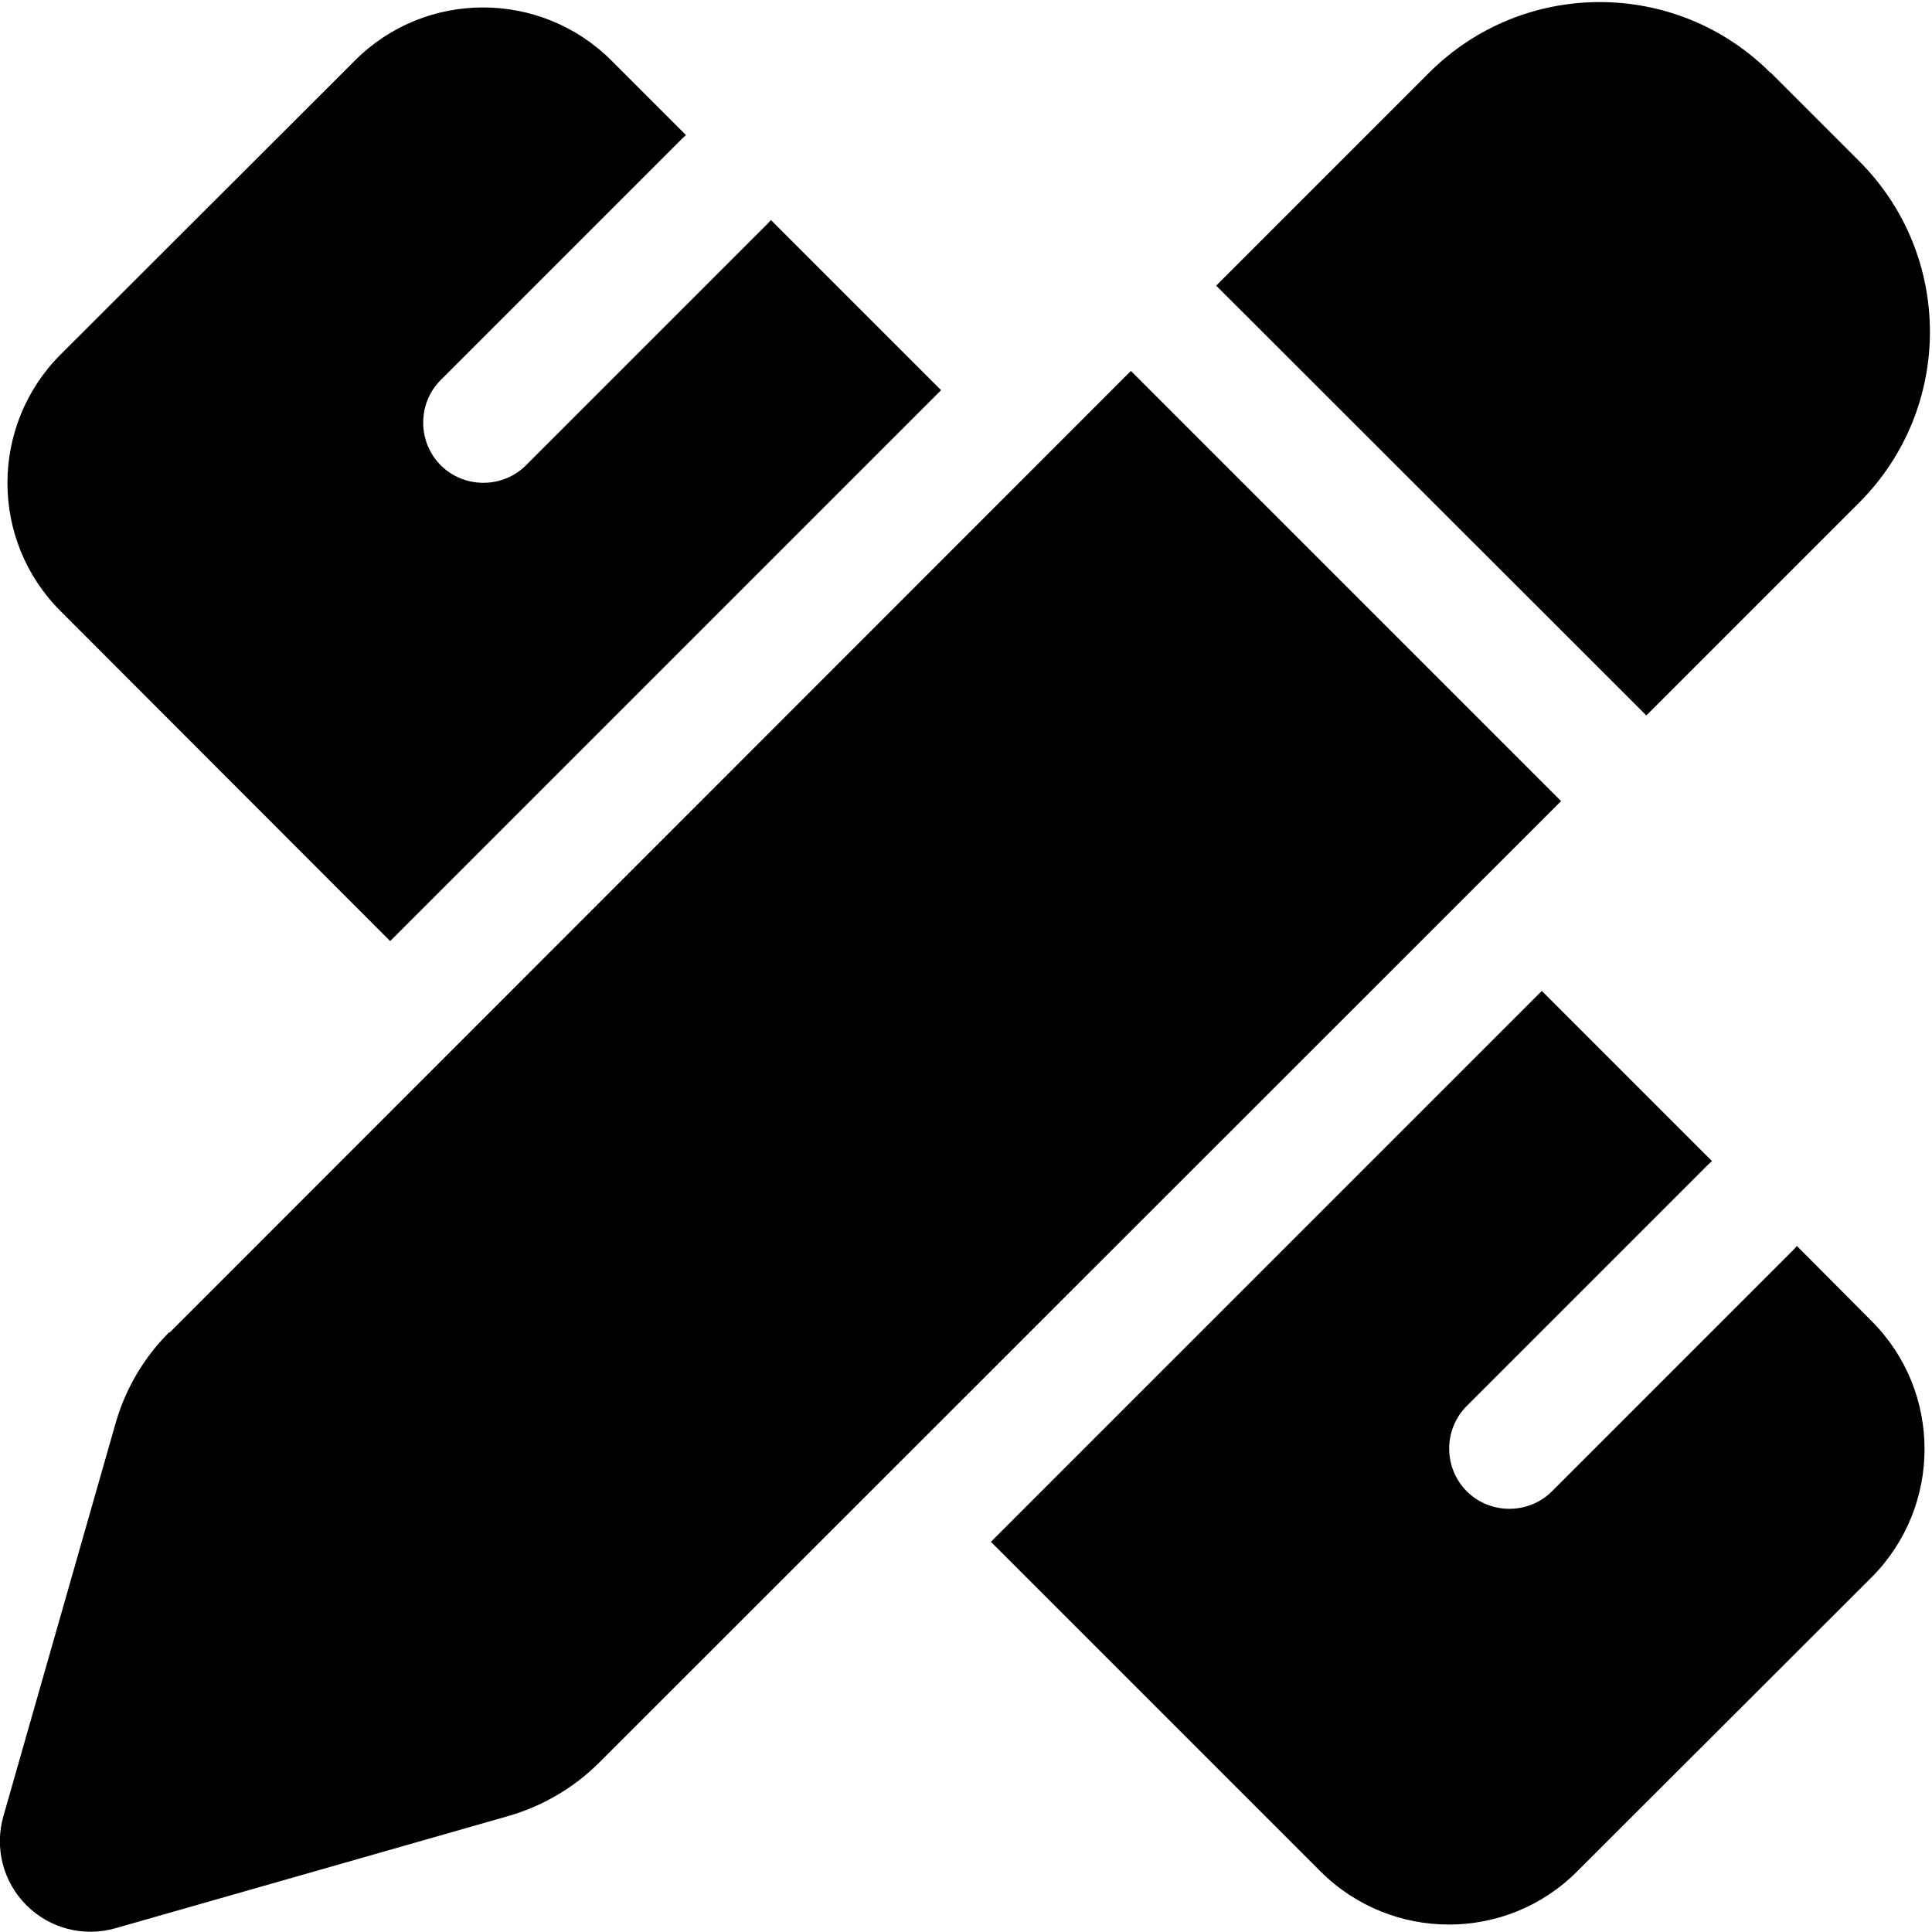
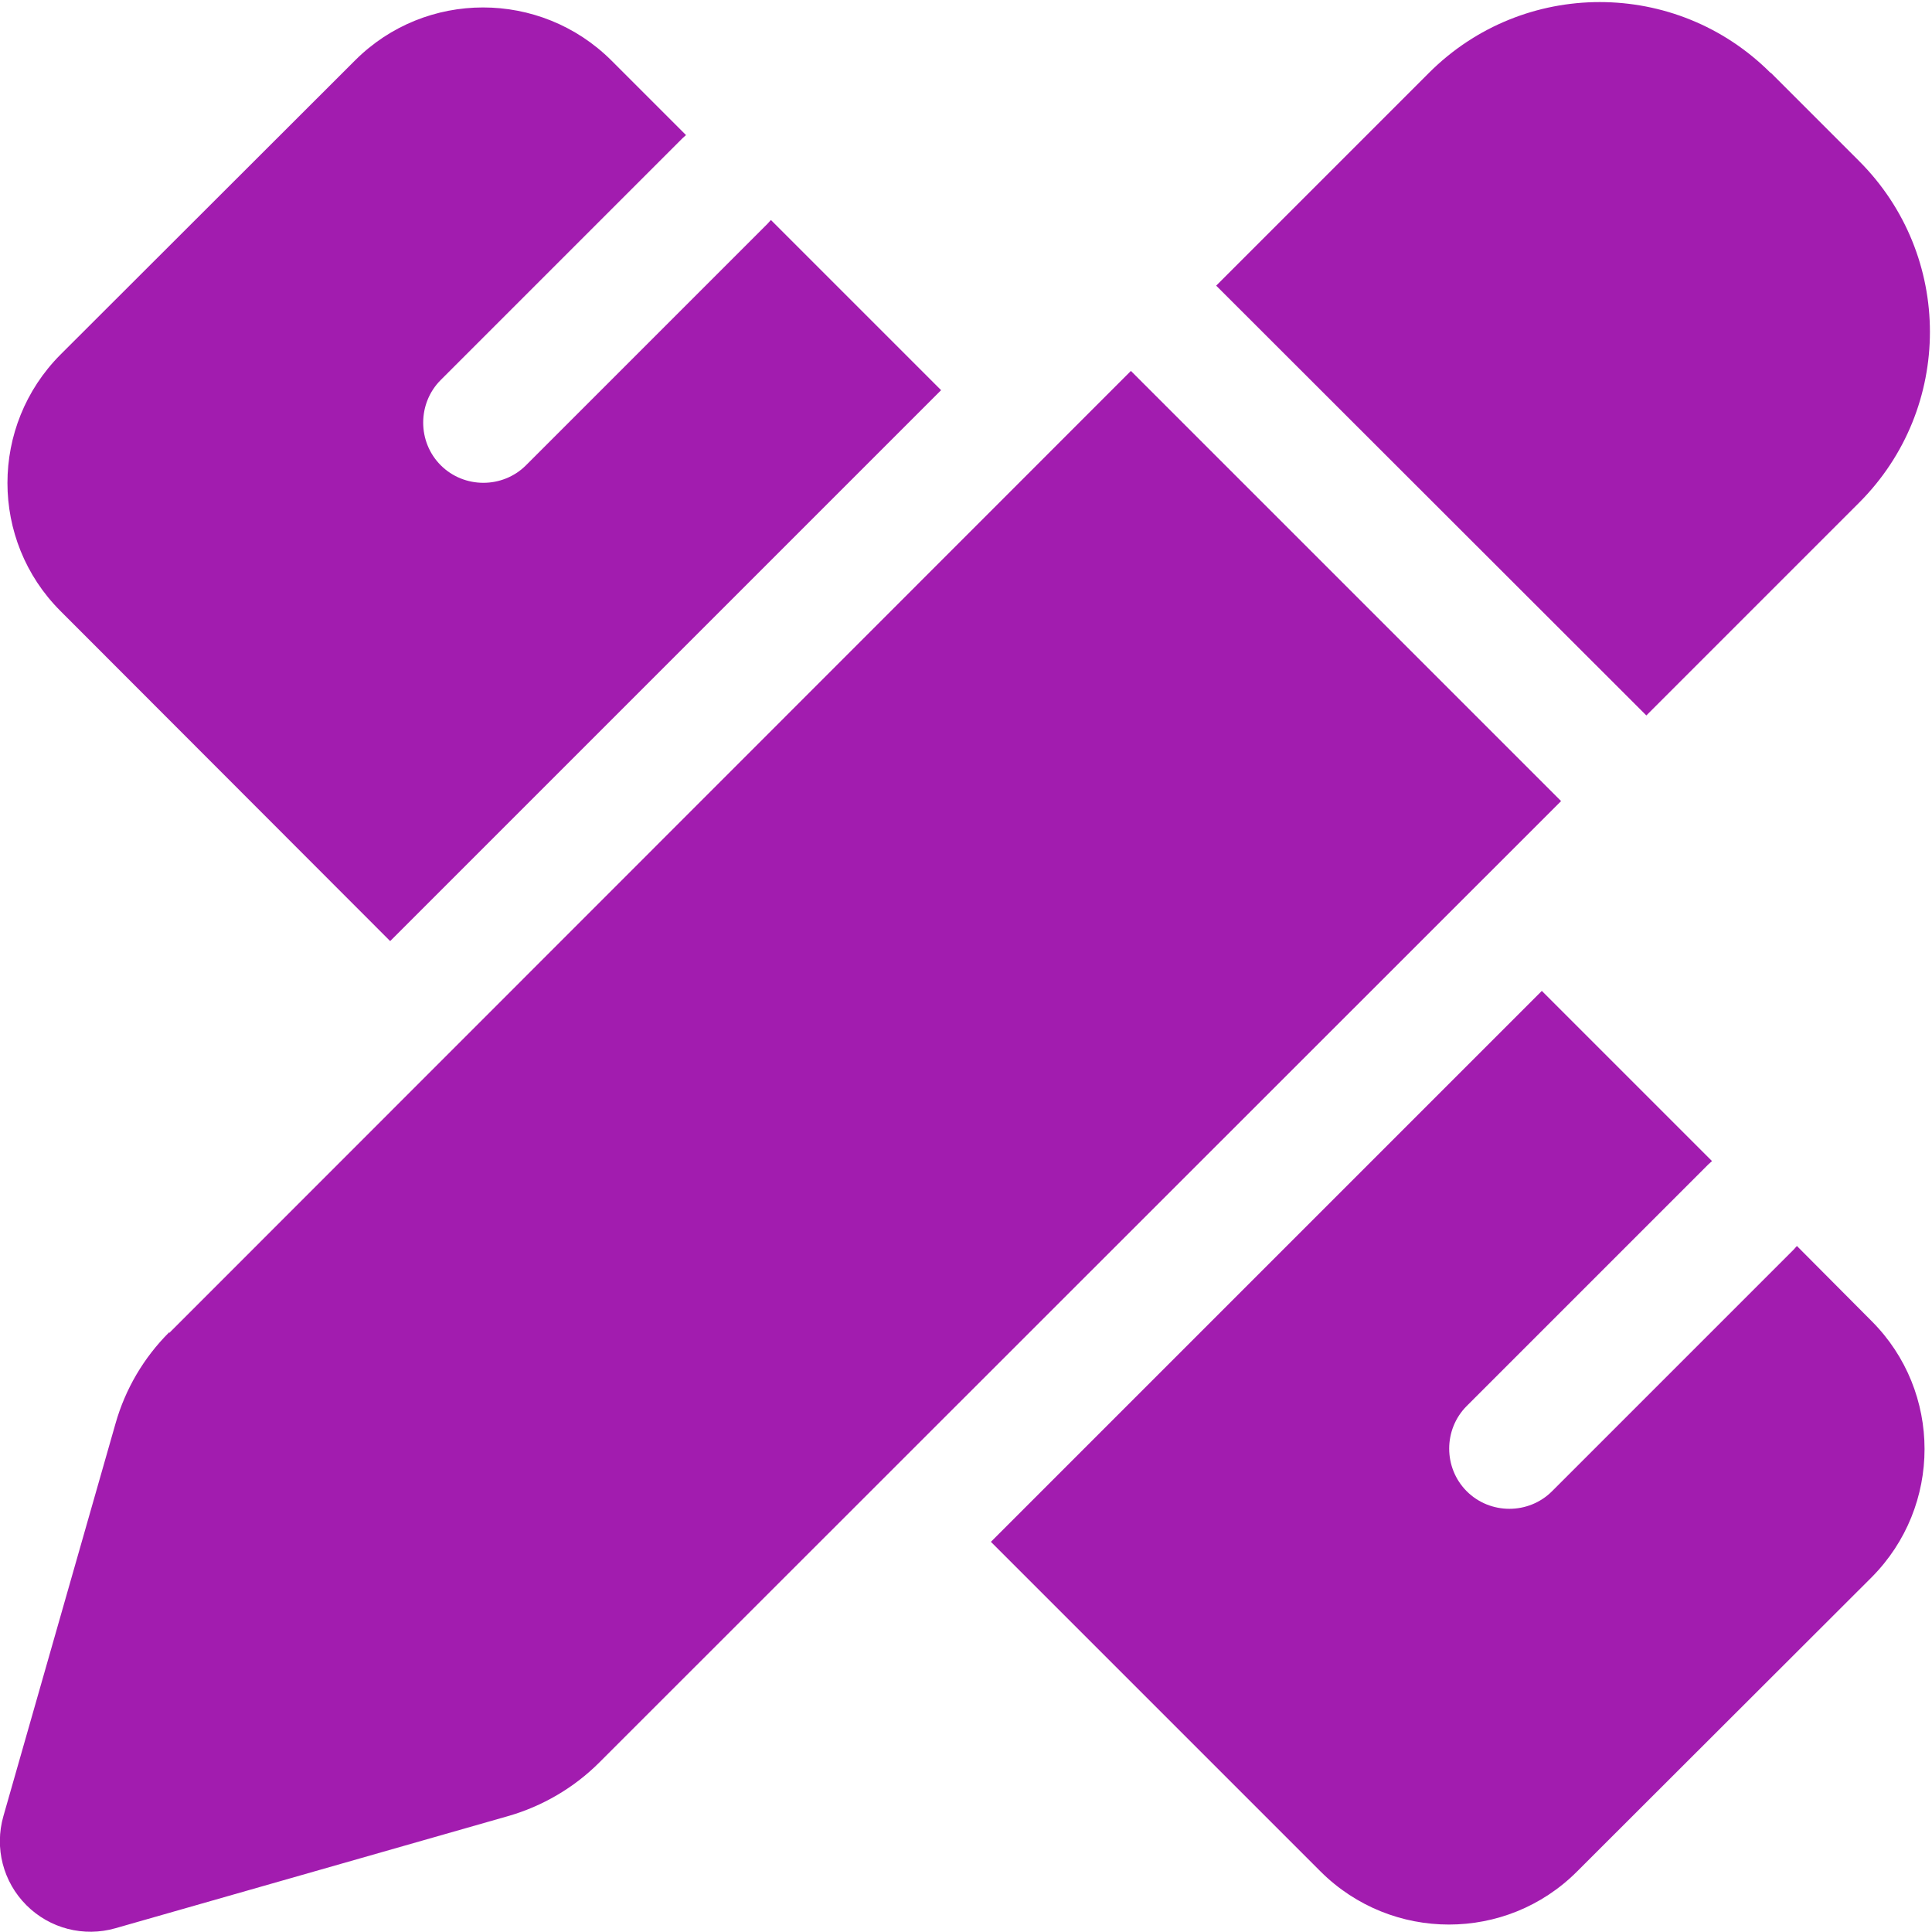
<svg xmlns="http://www.w3.org/2000/svg" viewBox="0 0 512 512">
-   <path d="M469.3 19.3l23.4 23.4c25 25 25 65.5 0 90.5l-56.4 56.4L322.3 75.7l56.4-56.4c25-25 65.5-25 90.5 0zM44.9 353.2L299.7 98.3 413.7 212.3 158.8 467.1c-6.7 6.7-15.1 11.6-24.2 14.2l-104 29.7c-8.4 2.4-17.4 .1-23.6-6.1s-8.5-15.2-6.1-23.6l29.7-104c2.6-9.2 7.5-17.5 14.2-24.2zM249.4 103.4L103.4 249.4 16 161.9c-18.7-18.7-18.7-49.1 0-67.9L94.1 16c18.7-18.7 49.1-18.7 67.9 0l19.8 19.8c-.3 .3-.7 .6-1 .9l-64 64c-6.2 6.2-6.2 16.4 0 22.6s16.4 6.2 22.6 0l64-64c.3-.3 .6-.7 .9-1l45.1 45.1zM408.6 262.6l45.1 45.1c-.3 .3-.7 .6-1 .9l-64 64c-6.2 6.2-6.2 16.4 0 22.6s16.4 6.2 22.6 0l64-64c.3-.3 .6-.7 .9-1L496 350.1c18.7 18.7 18.7 49.1 0 67.9L417.9 496c-18.7 18.7-49.1 18.7-67.9 0l-87.4-87.4L408.6 262.6z" />
+   <path fill="rgb(162 28 175)" d="M469.3 19.3l23.4 23.4c25 25 25 65.5 0 90.5l-56.4 56.4L322.3 75.7l56.4-56.4c25-25 65.5-25 90.5 0zM44.9 353.2L299.7 98.3 413.7 212.3 158.8 467.1c-6.7 6.7-15.1 11.6-24.2 14.2l-104 29.7c-8.4 2.4-17.4 .1-23.6-6.1s-8.5-15.2-6.1-23.6l29.7-104c2.6-9.2 7.5-17.5 14.2-24.2zM249.4 103.4L103.4 249.4 16 161.9c-18.7-18.7-18.7-49.1 0-67.9L94.1 16c18.7-18.7 49.1-18.7 67.9 0l19.8 19.8c-.3 .3-.7 .6-1 .9l-64 64c-6.2 6.2-6.2 16.4 0 22.6s16.4 6.2 22.6 0l64-64c.3-.3 .6-.7 .9-1l45.1 45.1zM408.6 262.6l45.1 45.1c-.3 .3-.7 .6-1 .9l-64 64c-6.2 6.2-6.2 16.4 0 22.6s16.4 6.2 22.6 0l64-64c.3-.3 .6-.7 .9-1L496 350.1c18.7 18.7 18.7 49.1 0 67.9L417.9 496c-18.7 18.7-49.1 18.7-67.9 0l-87.4-87.4L408.6 262.6z" />
</svg>
